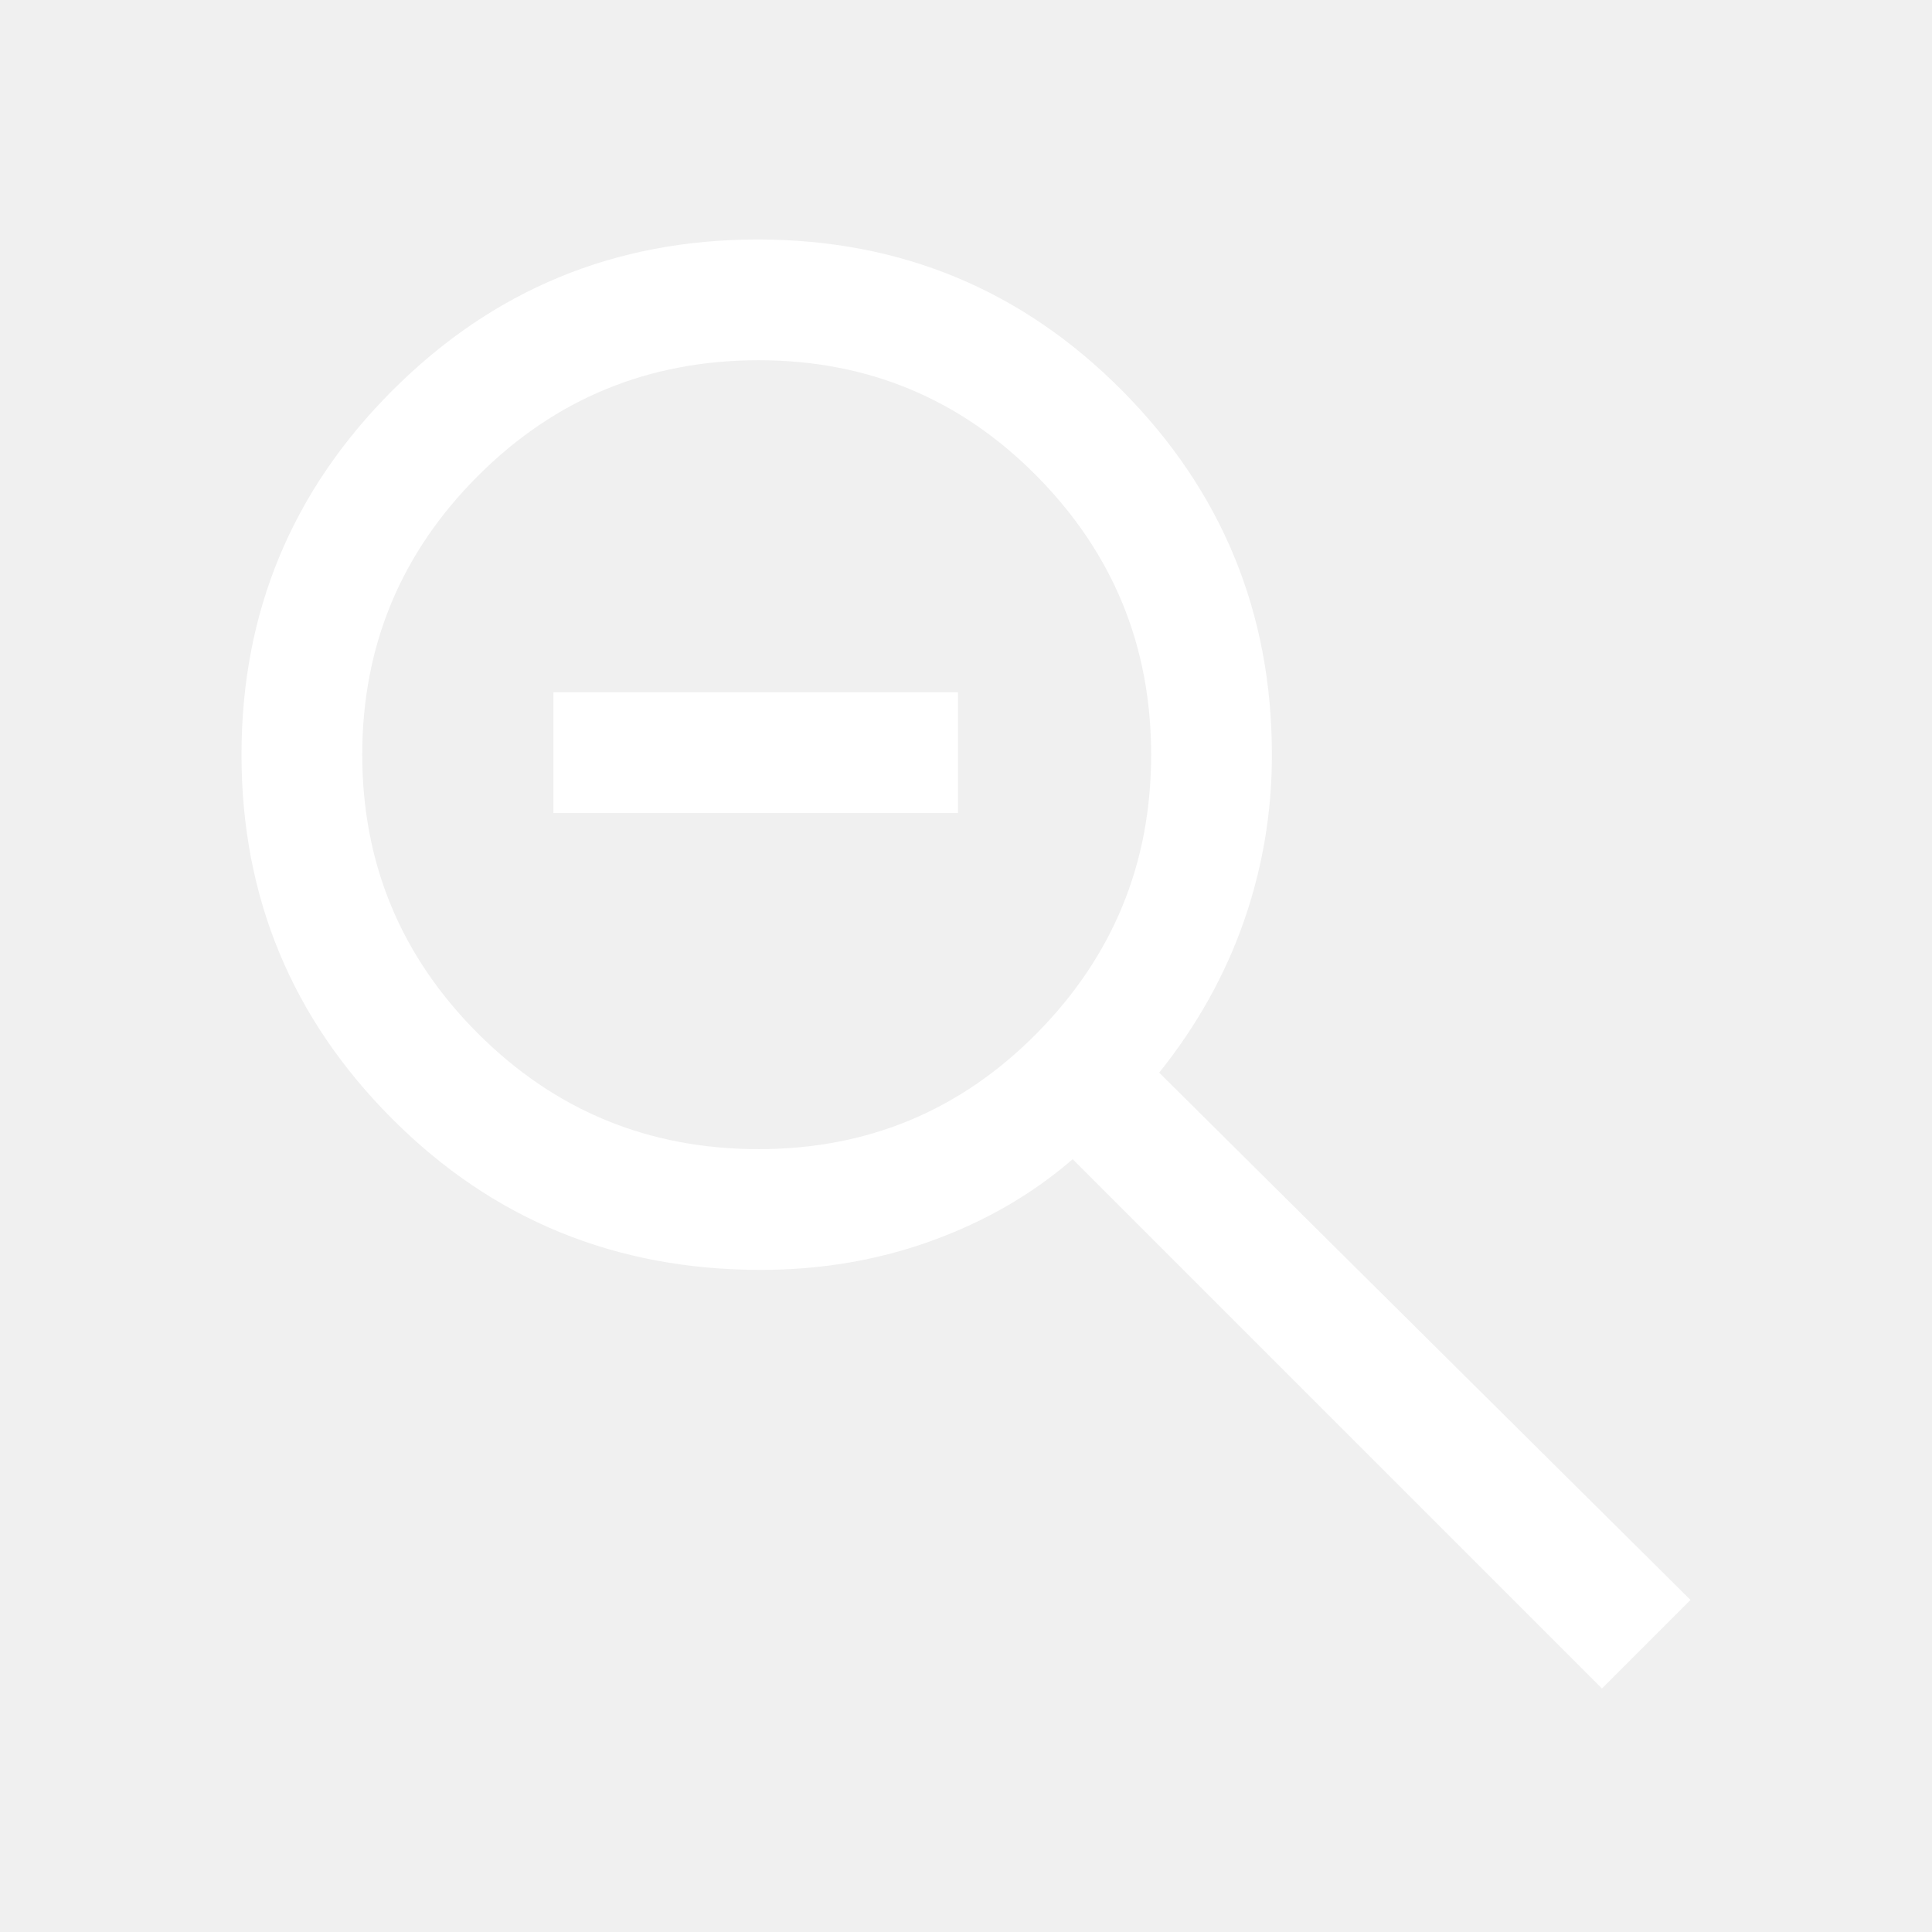
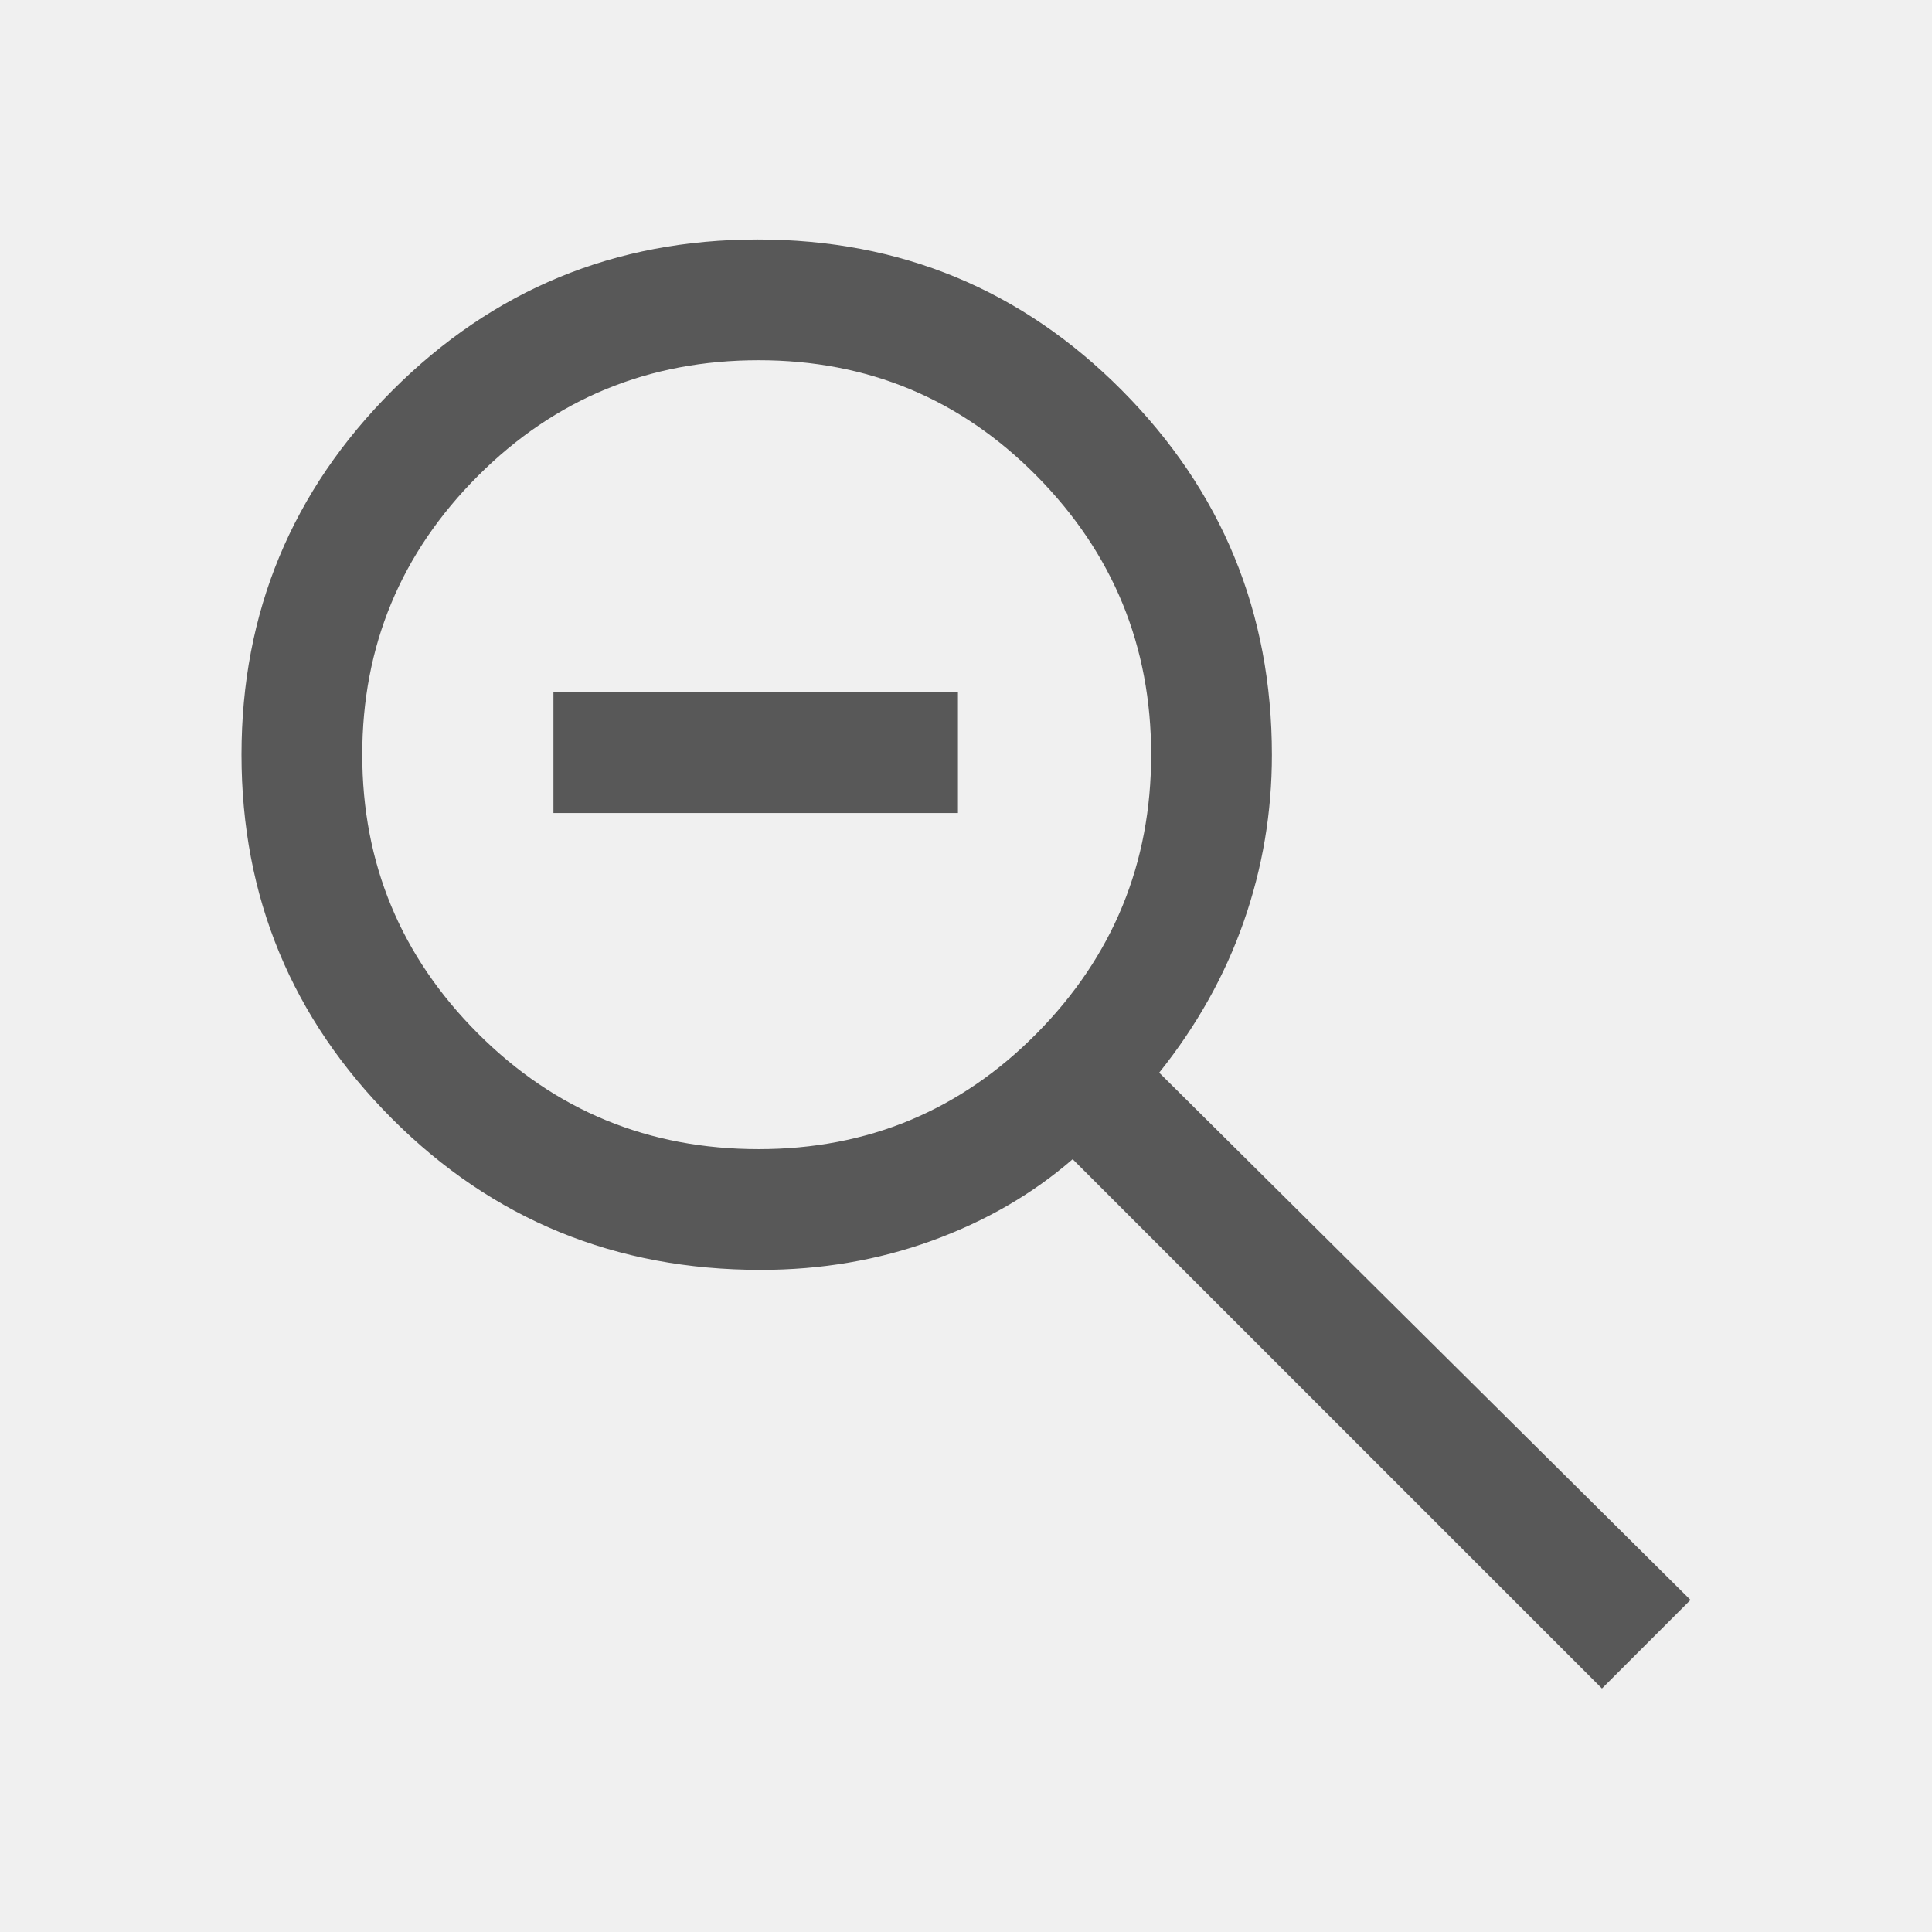
- <svg xmlns="http://www.w3.org/2000/svg" fill="white" height="48" viewBox="0 96 960 960" width="48">
+ <svg xmlns="http://www.w3.org/2000/svg" fill="#585858" height="48" viewBox="0 96 960 960" width="48">
  <path d="M796 935 533 672q-30 26-69.959 40.5T378 727q-108.162 0-183.081-75Q120 577 120 471t75-181q75-75 181.5-75t181 75Q632 365 632 471.15 632 514 618 554q-14 40-42 75l264 262-44 44ZM377 667q81.25 0 138.125-57.5T572 471q0-81-56.875-138.5T377 275q-82.083 0-139.542 57.5Q180 390 180 471t57.458 138.5Q294.917 667 377 667ZM275 500v-60h201v60H275Z" />
</svg>
